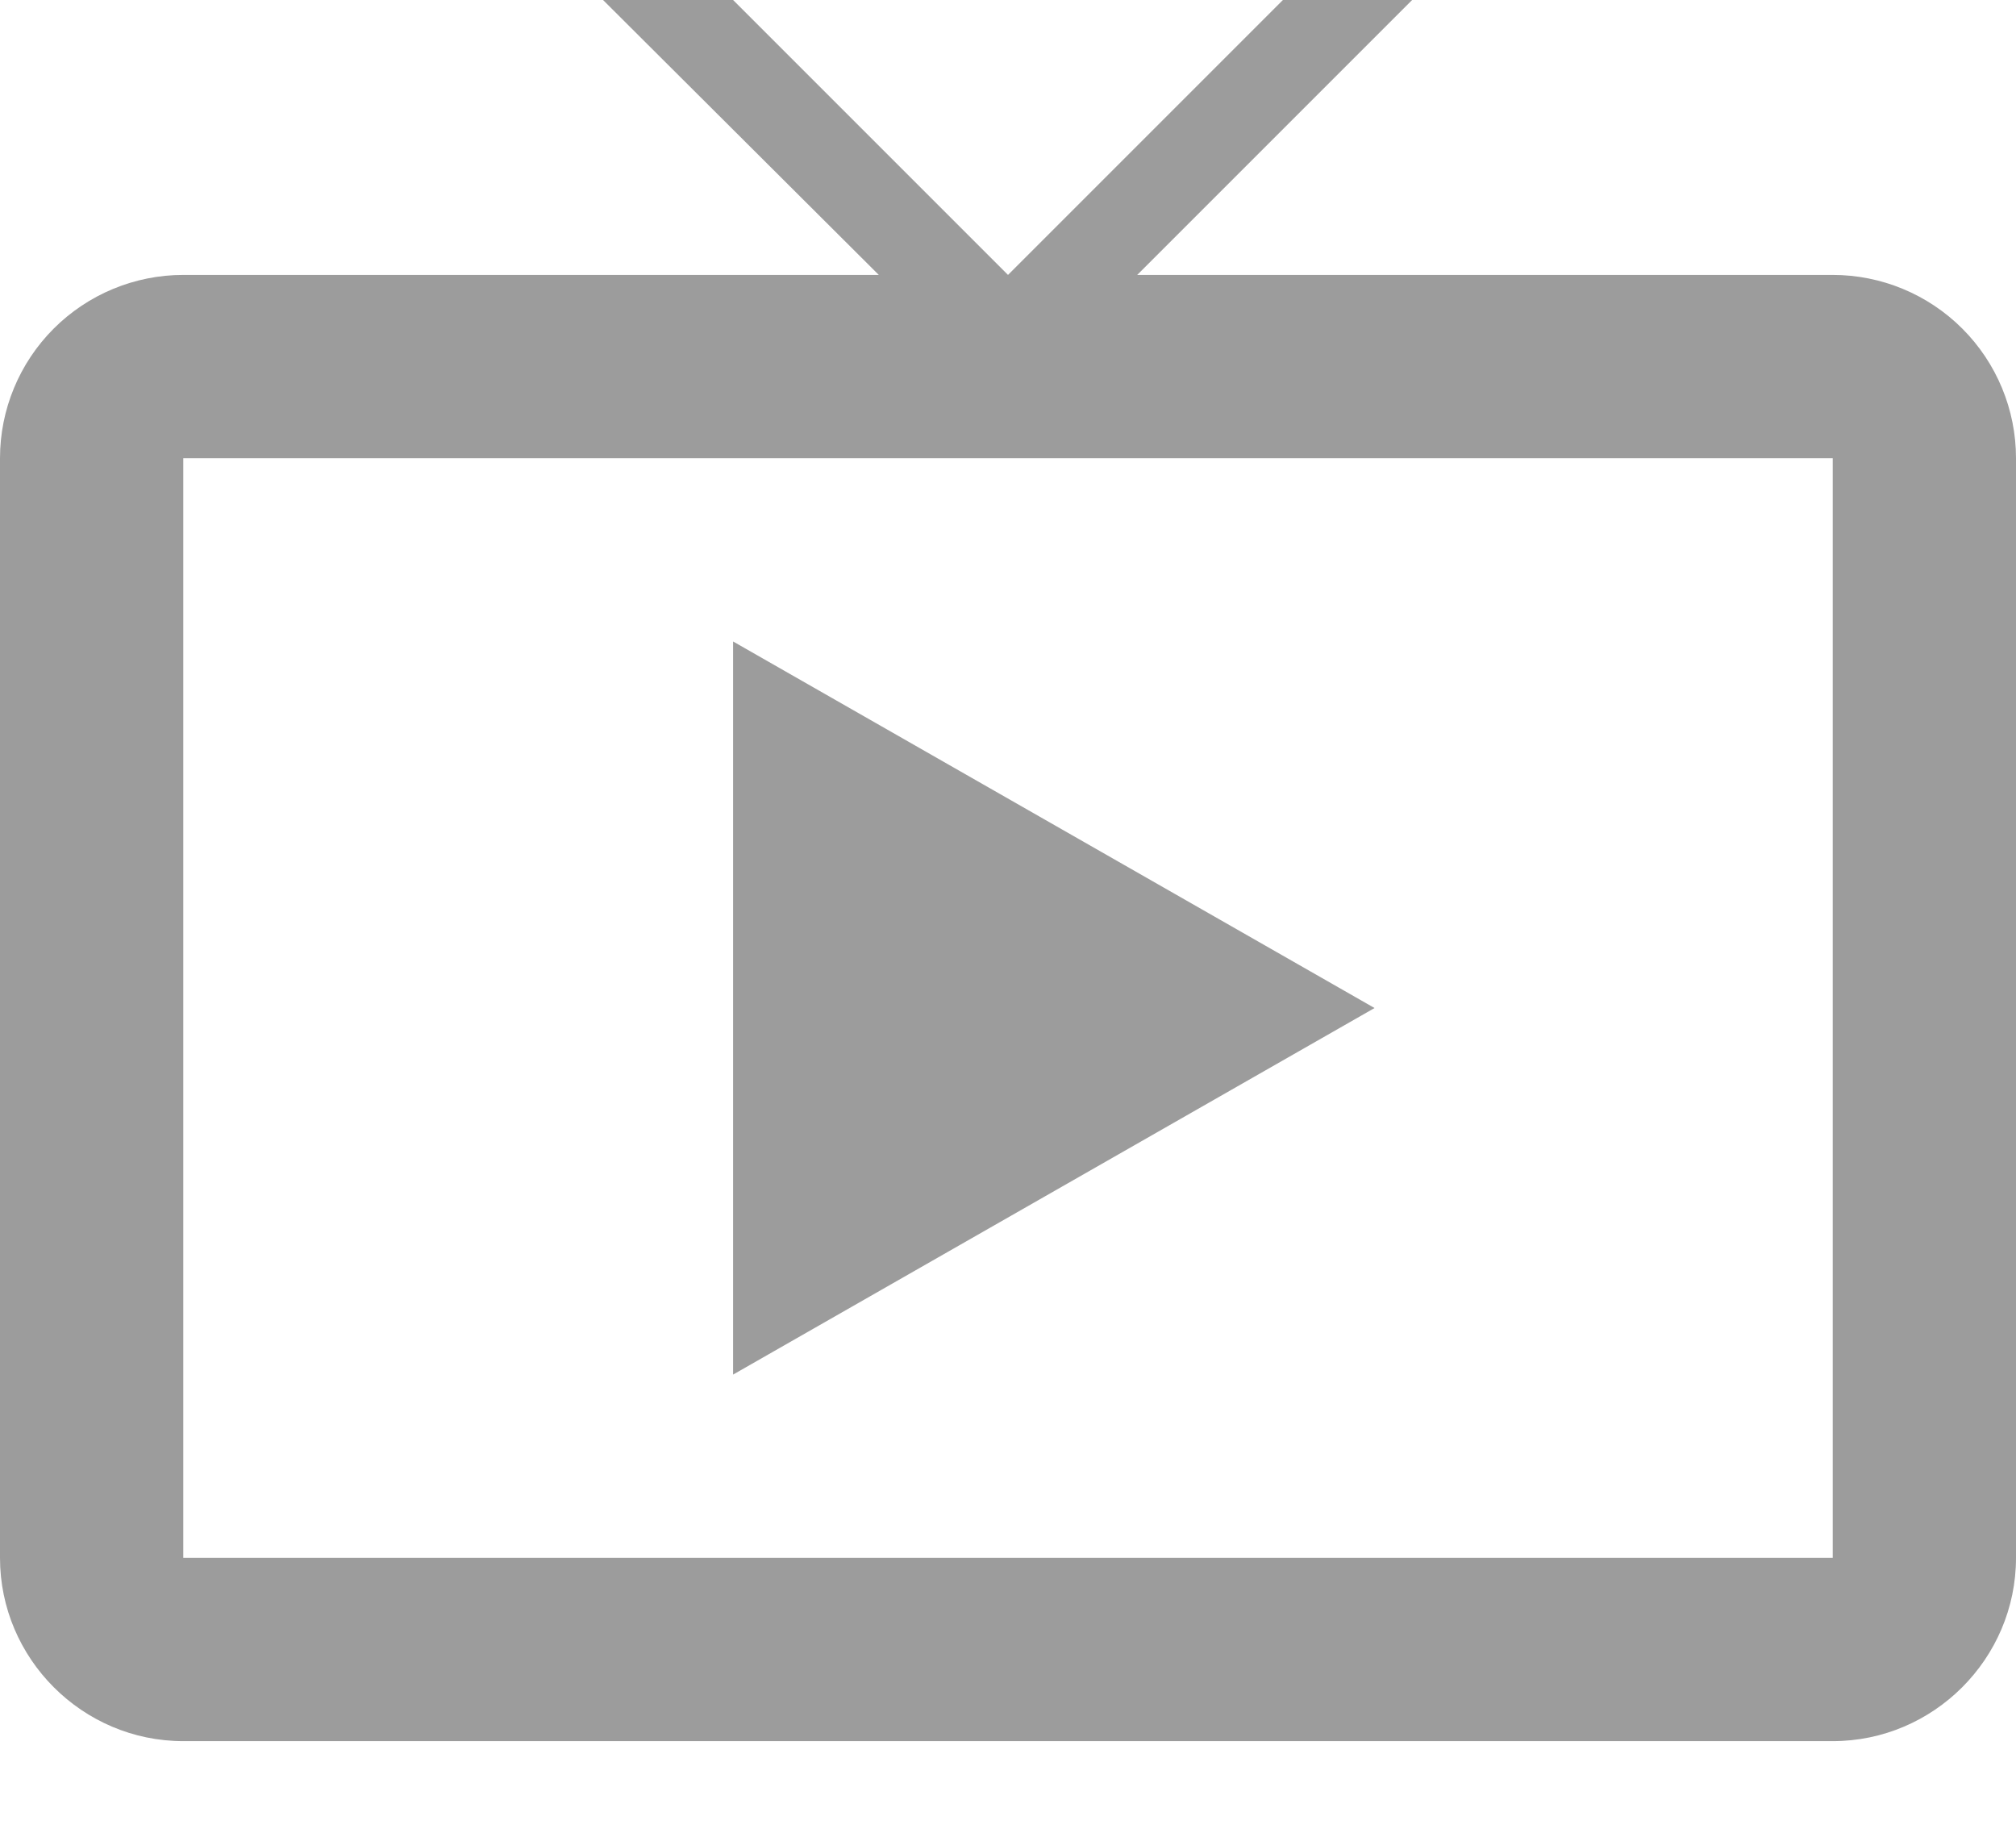
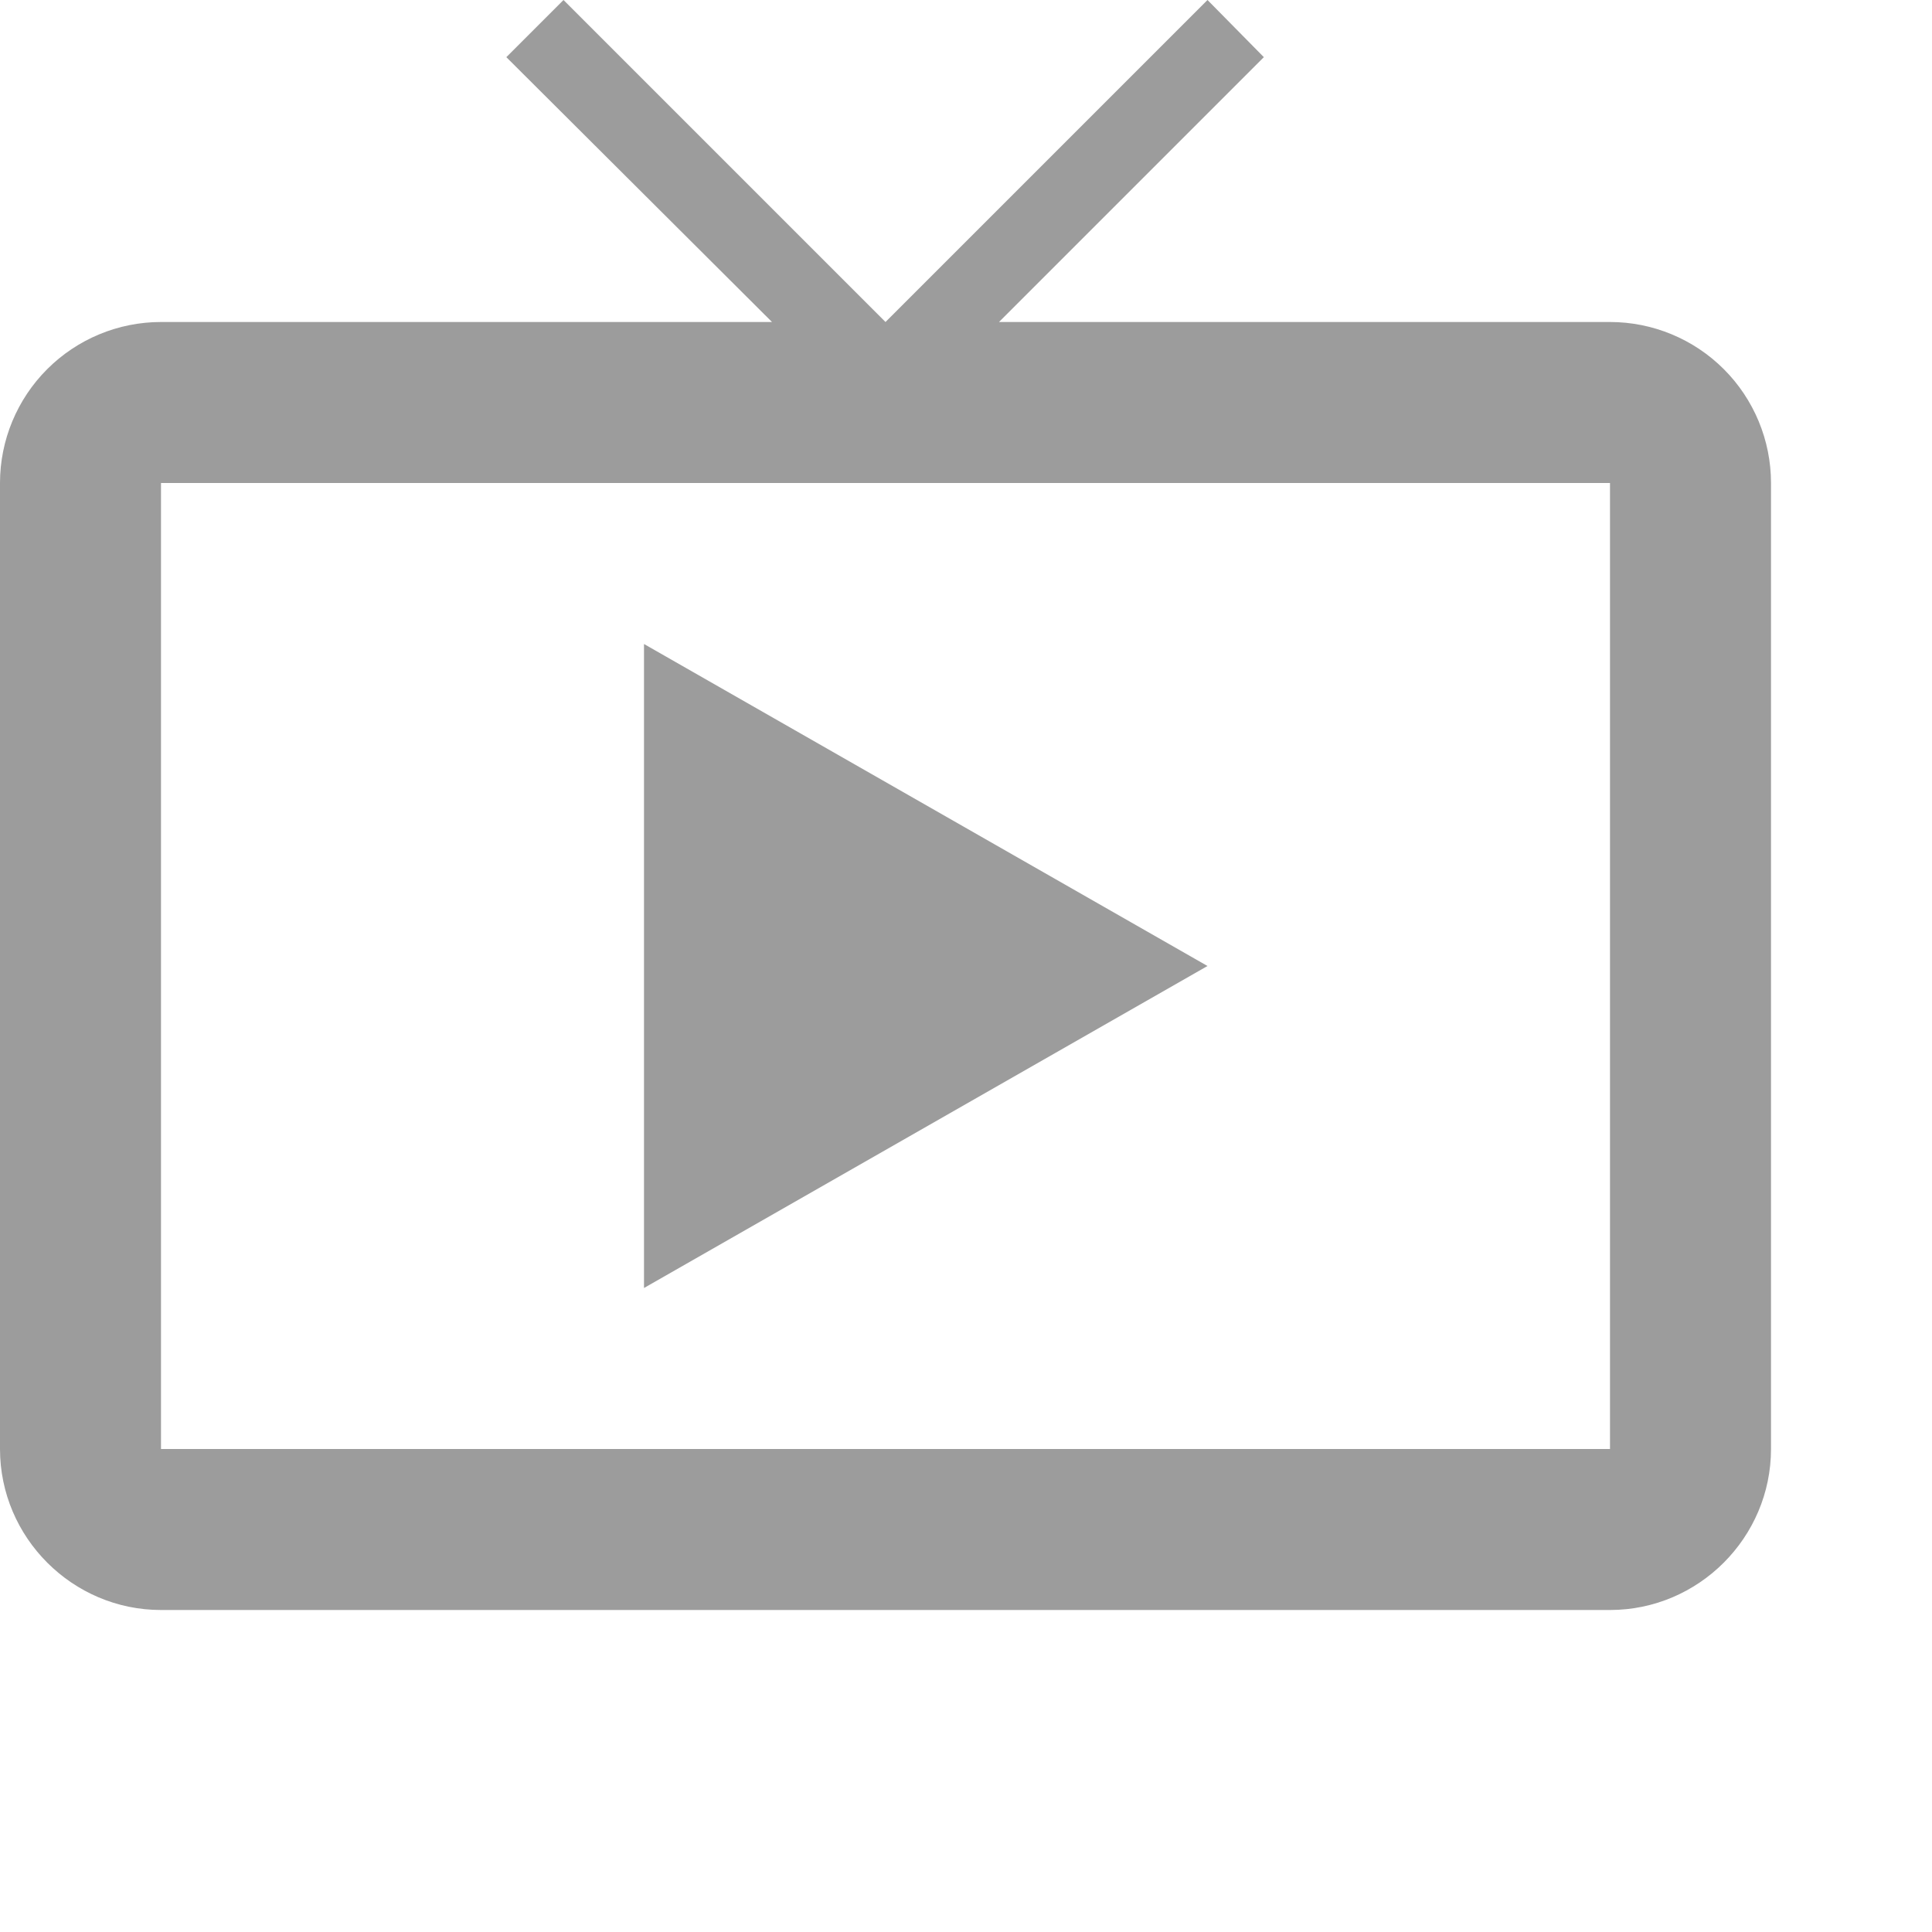
- <svg xmlns="http://www.w3.org/2000/svg" width="22" height="20" viewBox="0 1 22 20" fill="none">
+ <svg xmlns="http://www.w3.org/2000/svg" width="24" height="24" viewBox="0 0 24 24" fill="none">
  <path d="M20 4H12.41L15.7 0.71L15 0L11 4L7 0L6.29 0.71L9.59 4H2C1.47 4 0.961 4.211 0.586 4.586C0.211 4.961 0 5.47 0 6V18C0 19.1 0.9 20 2 20H20C21.1 20 22 19.1 22 18V6C22 5.47 21.789 4.961 21.414 4.586C21.039 4.211 20.53 4 20 4ZM20 18H2V6H20V18ZM8 8V16L15 12L8 8Z" fill="#9C9C9C" />
</svg>
